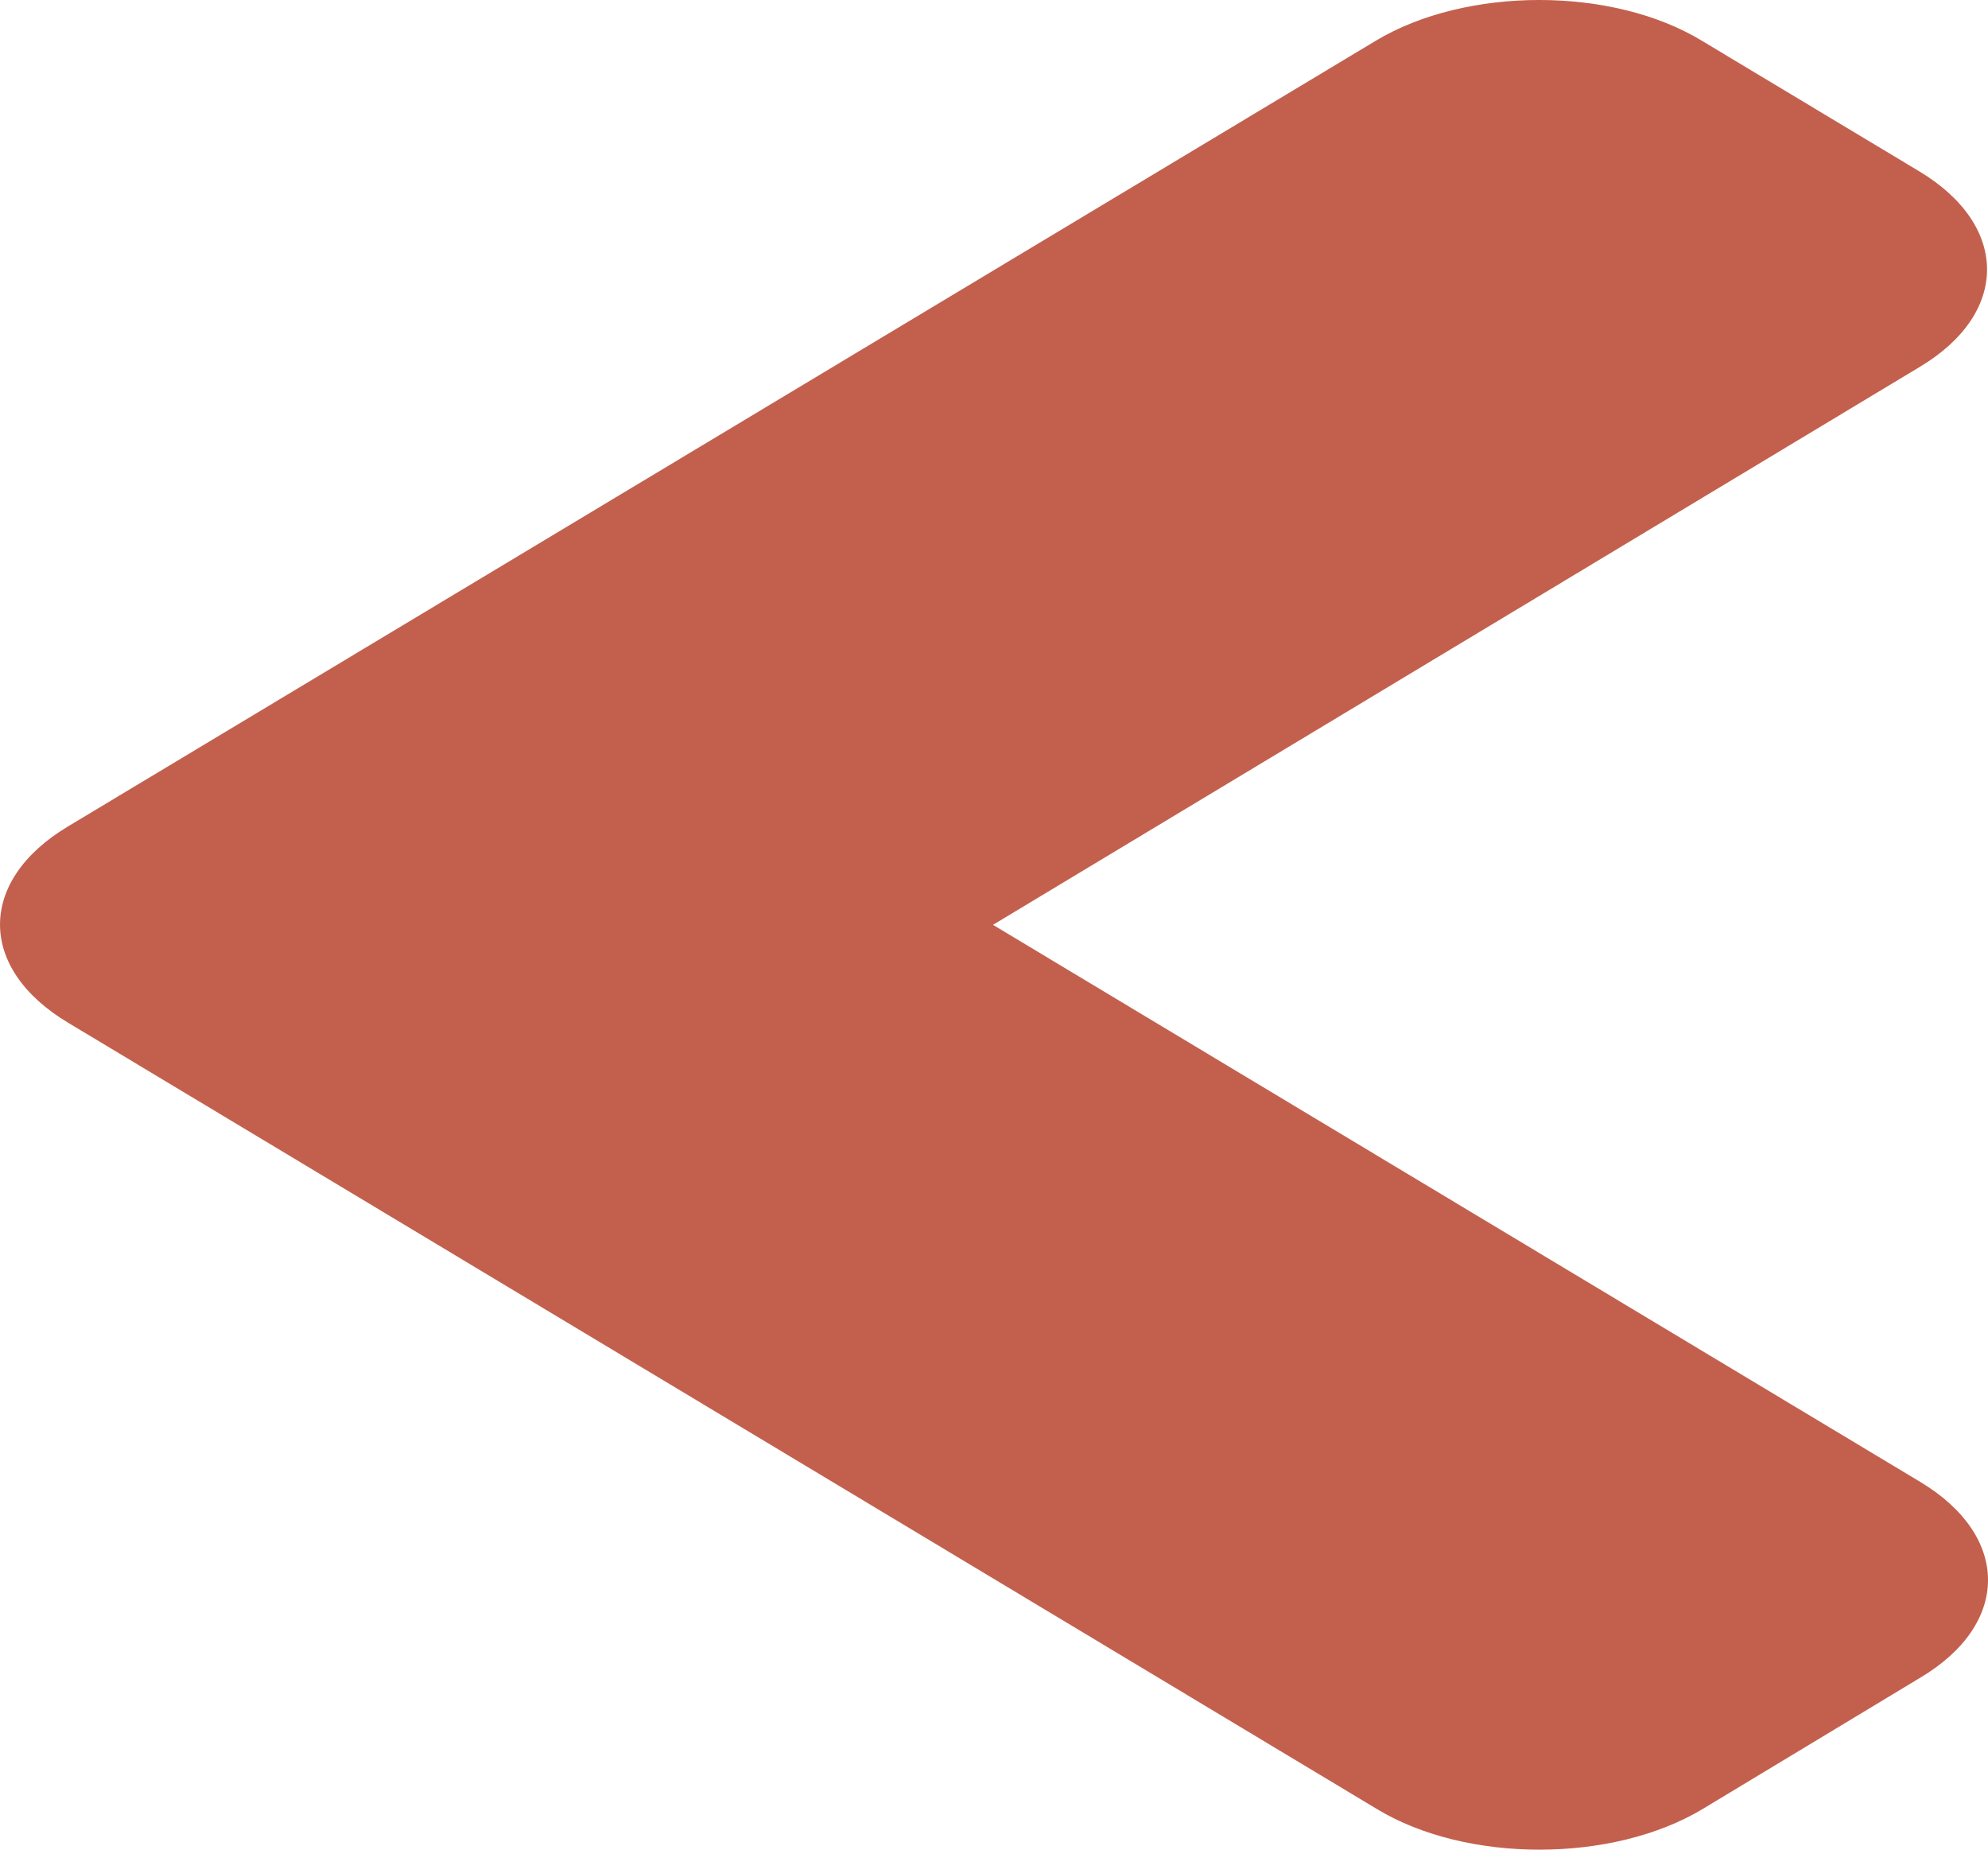
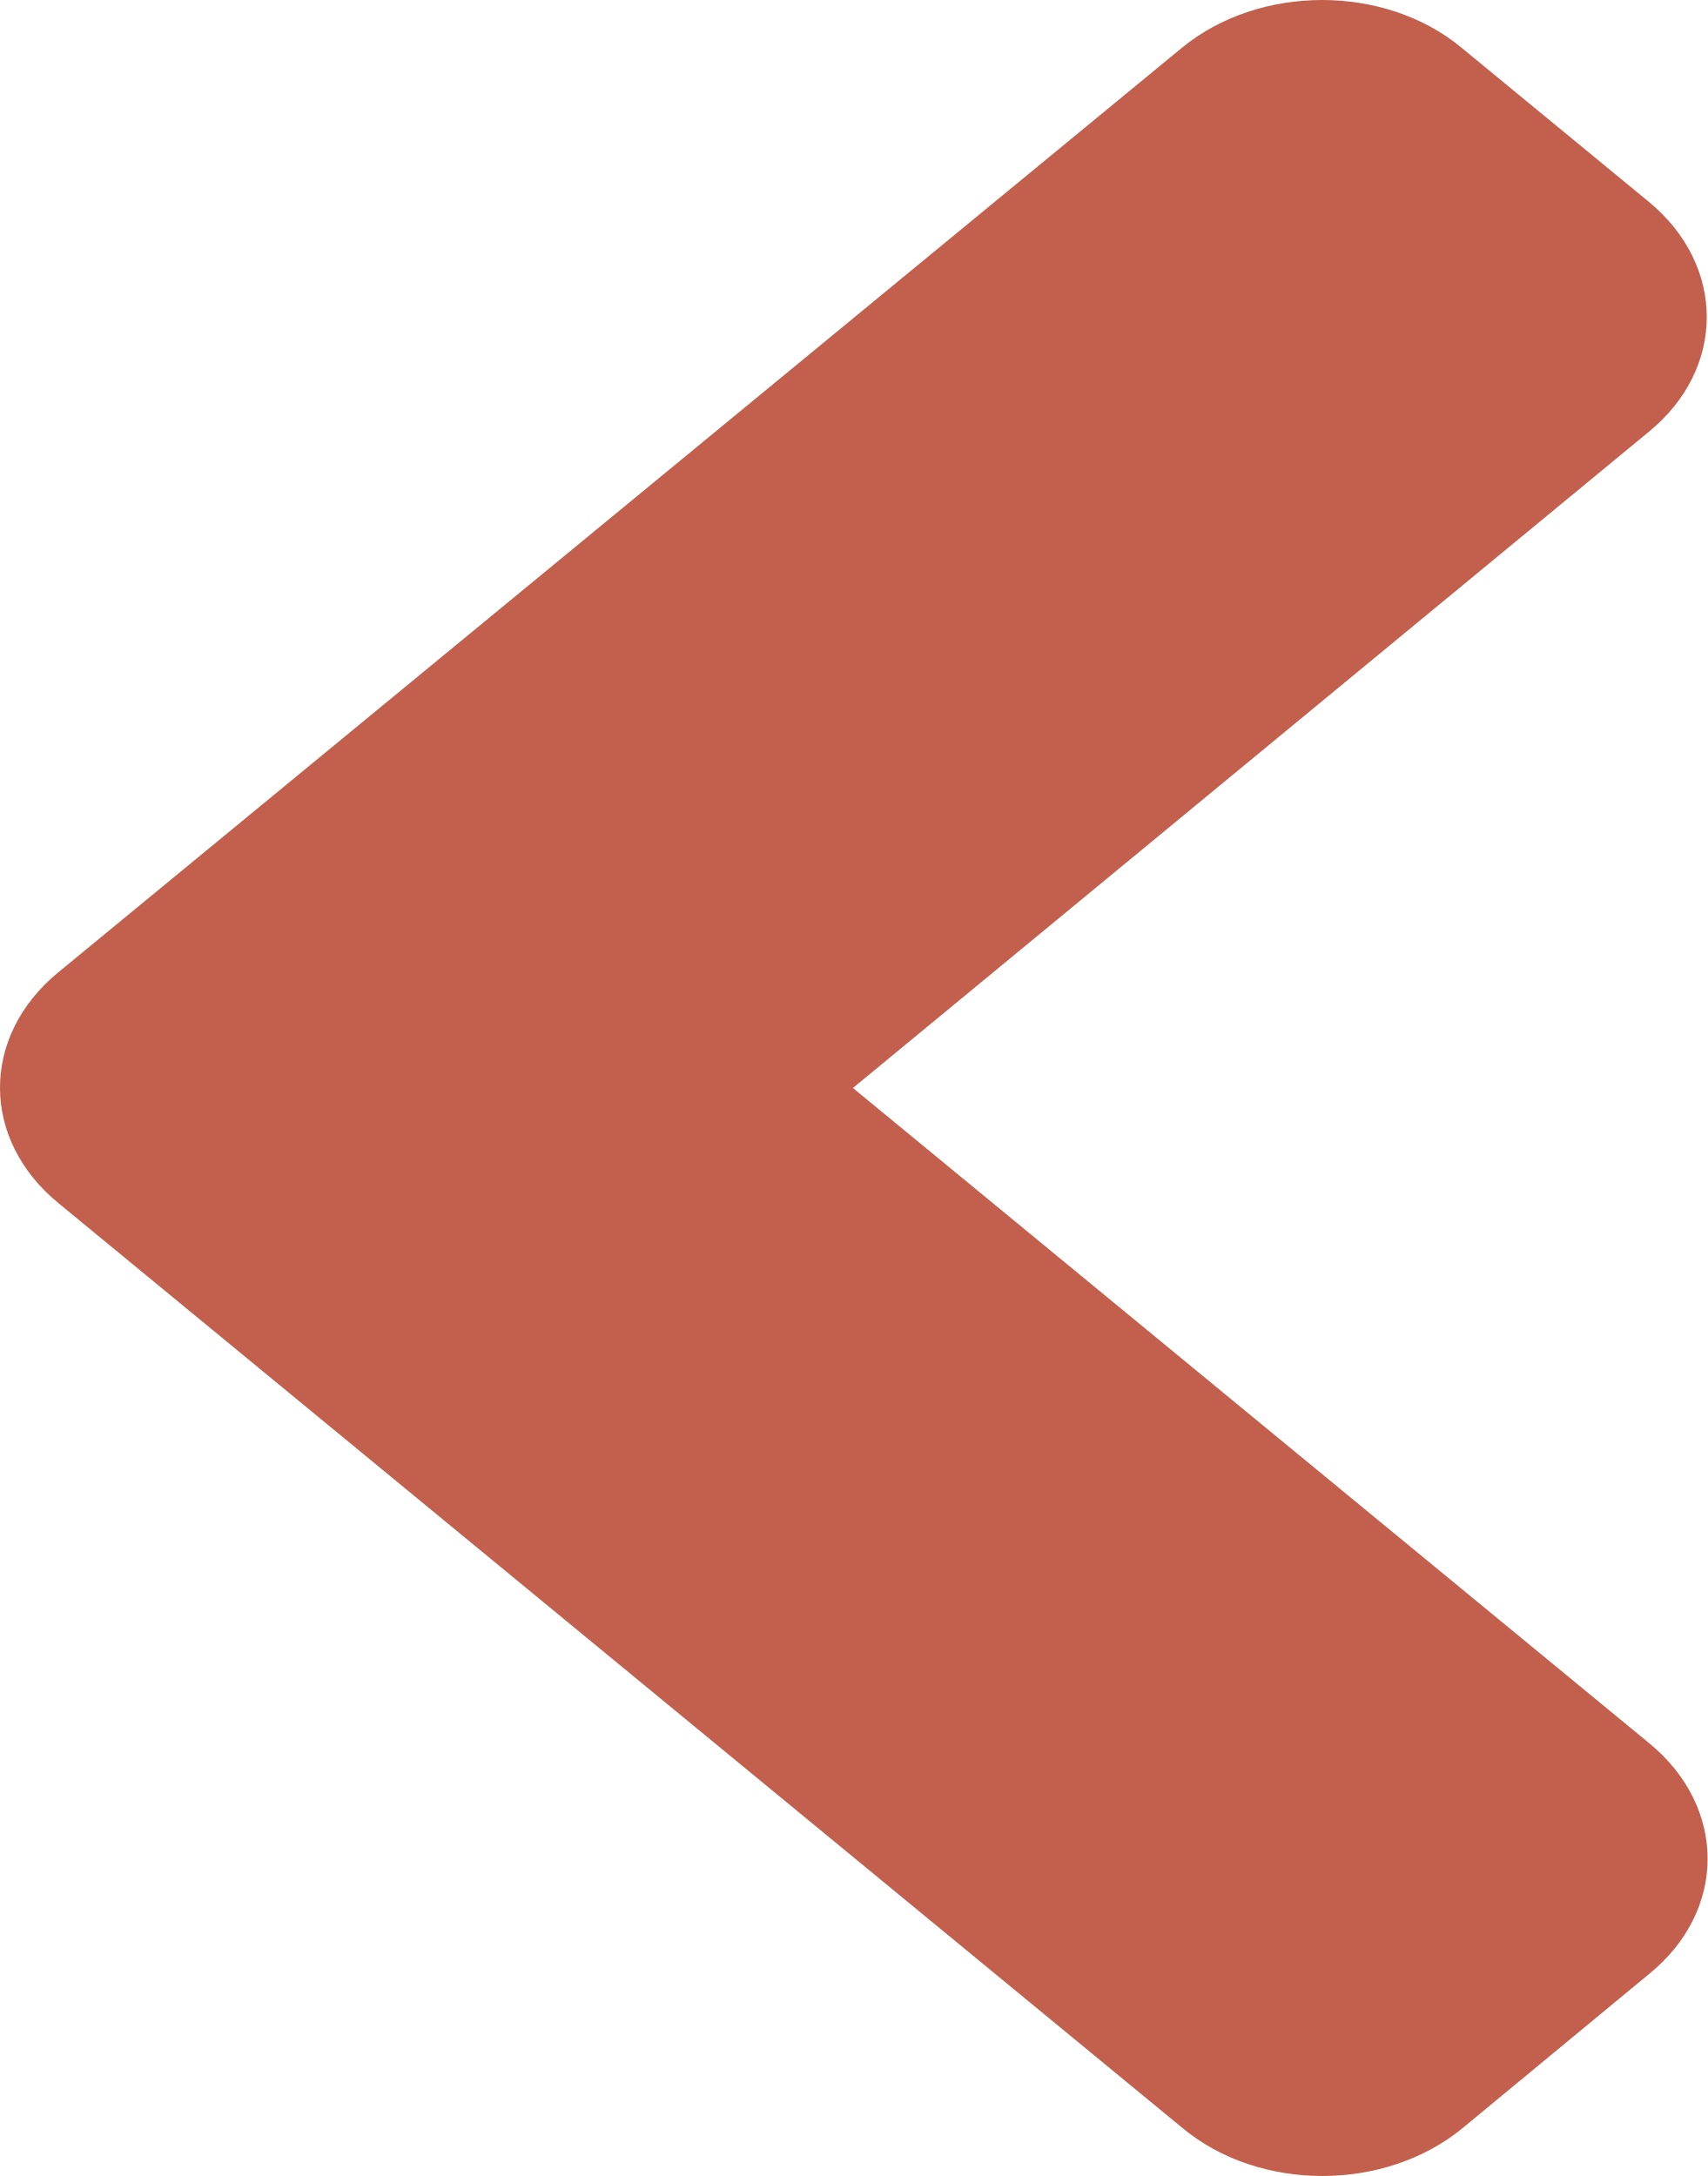
- <svg xmlns="http://www.w3.org/2000/svg" width="43" height="40" viewBox="0 0 43 40" fill="none">
-   <path d="M1.464 17.876L29.758 0.881C31.714 -0.294 34.876 -0.294 36.811 0.881L41.513 3.705C43.468 4.88 43.468 6.779 41.513 7.941L21.478 20L41.533 32.046C43.489 33.221 43.489 35.12 41.533 36.282L36.831 39.119C34.876 40.294 31.714 40.294 29.779 39.119L1.485 22.124C-0.491 20.95 -0.491 19.05 1.464 17.876Z" fill="#C3604D" />
+ <svg xmlns="http://www.w3.org/2000/svg" width="51" height="65" viewBox="0 0 51 65" fill="none">
+   <path d="M1.737 29.048L35.294 1.432C37.614 -0.477 41.364 -0.477 43.659 1.432L49.236 6.021C51.555 7.93 51.555 11.016 49.236 12.905L25.474 32.5L49.26 52.075C51.58 53.984 51.58 57.07 49.26 58.959L43.684 63.568C41.364 65.477 37.614 65.477 35.319 63.568L1.761 35.952C-0.583 34.043 -0.583 30.957 1.737 29.048Z" fill="#C3604D" />
</svg>
